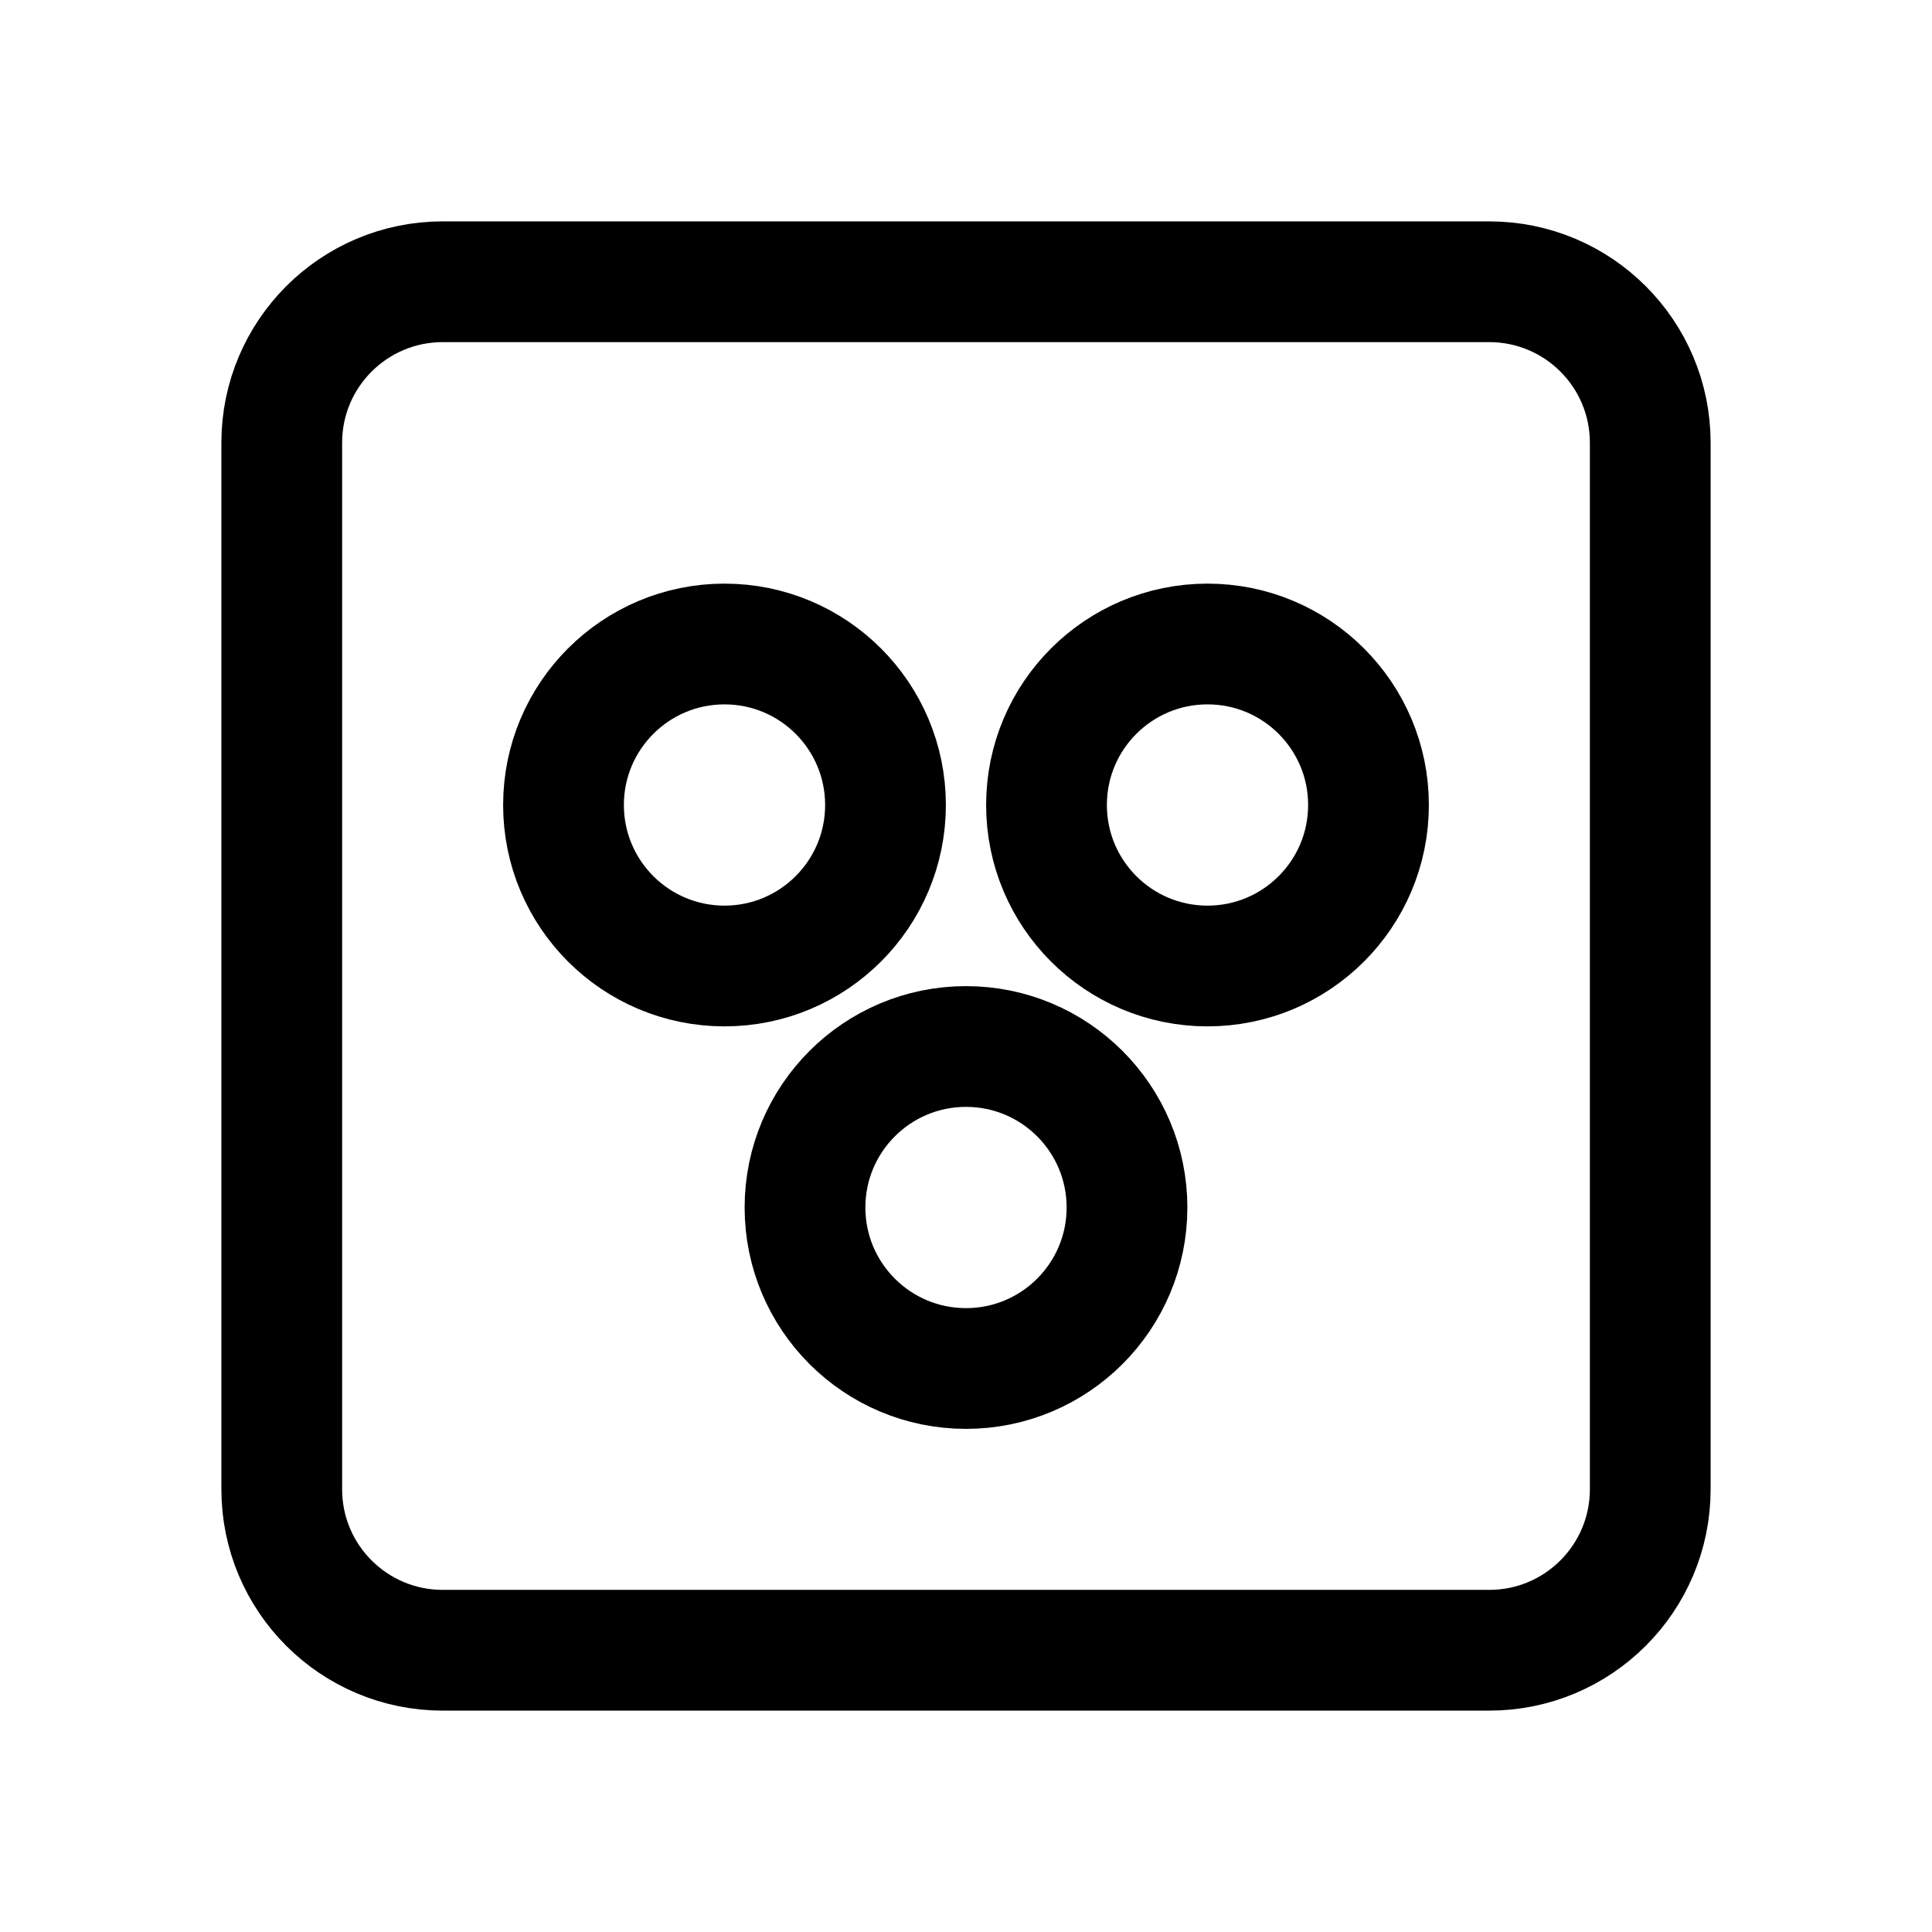
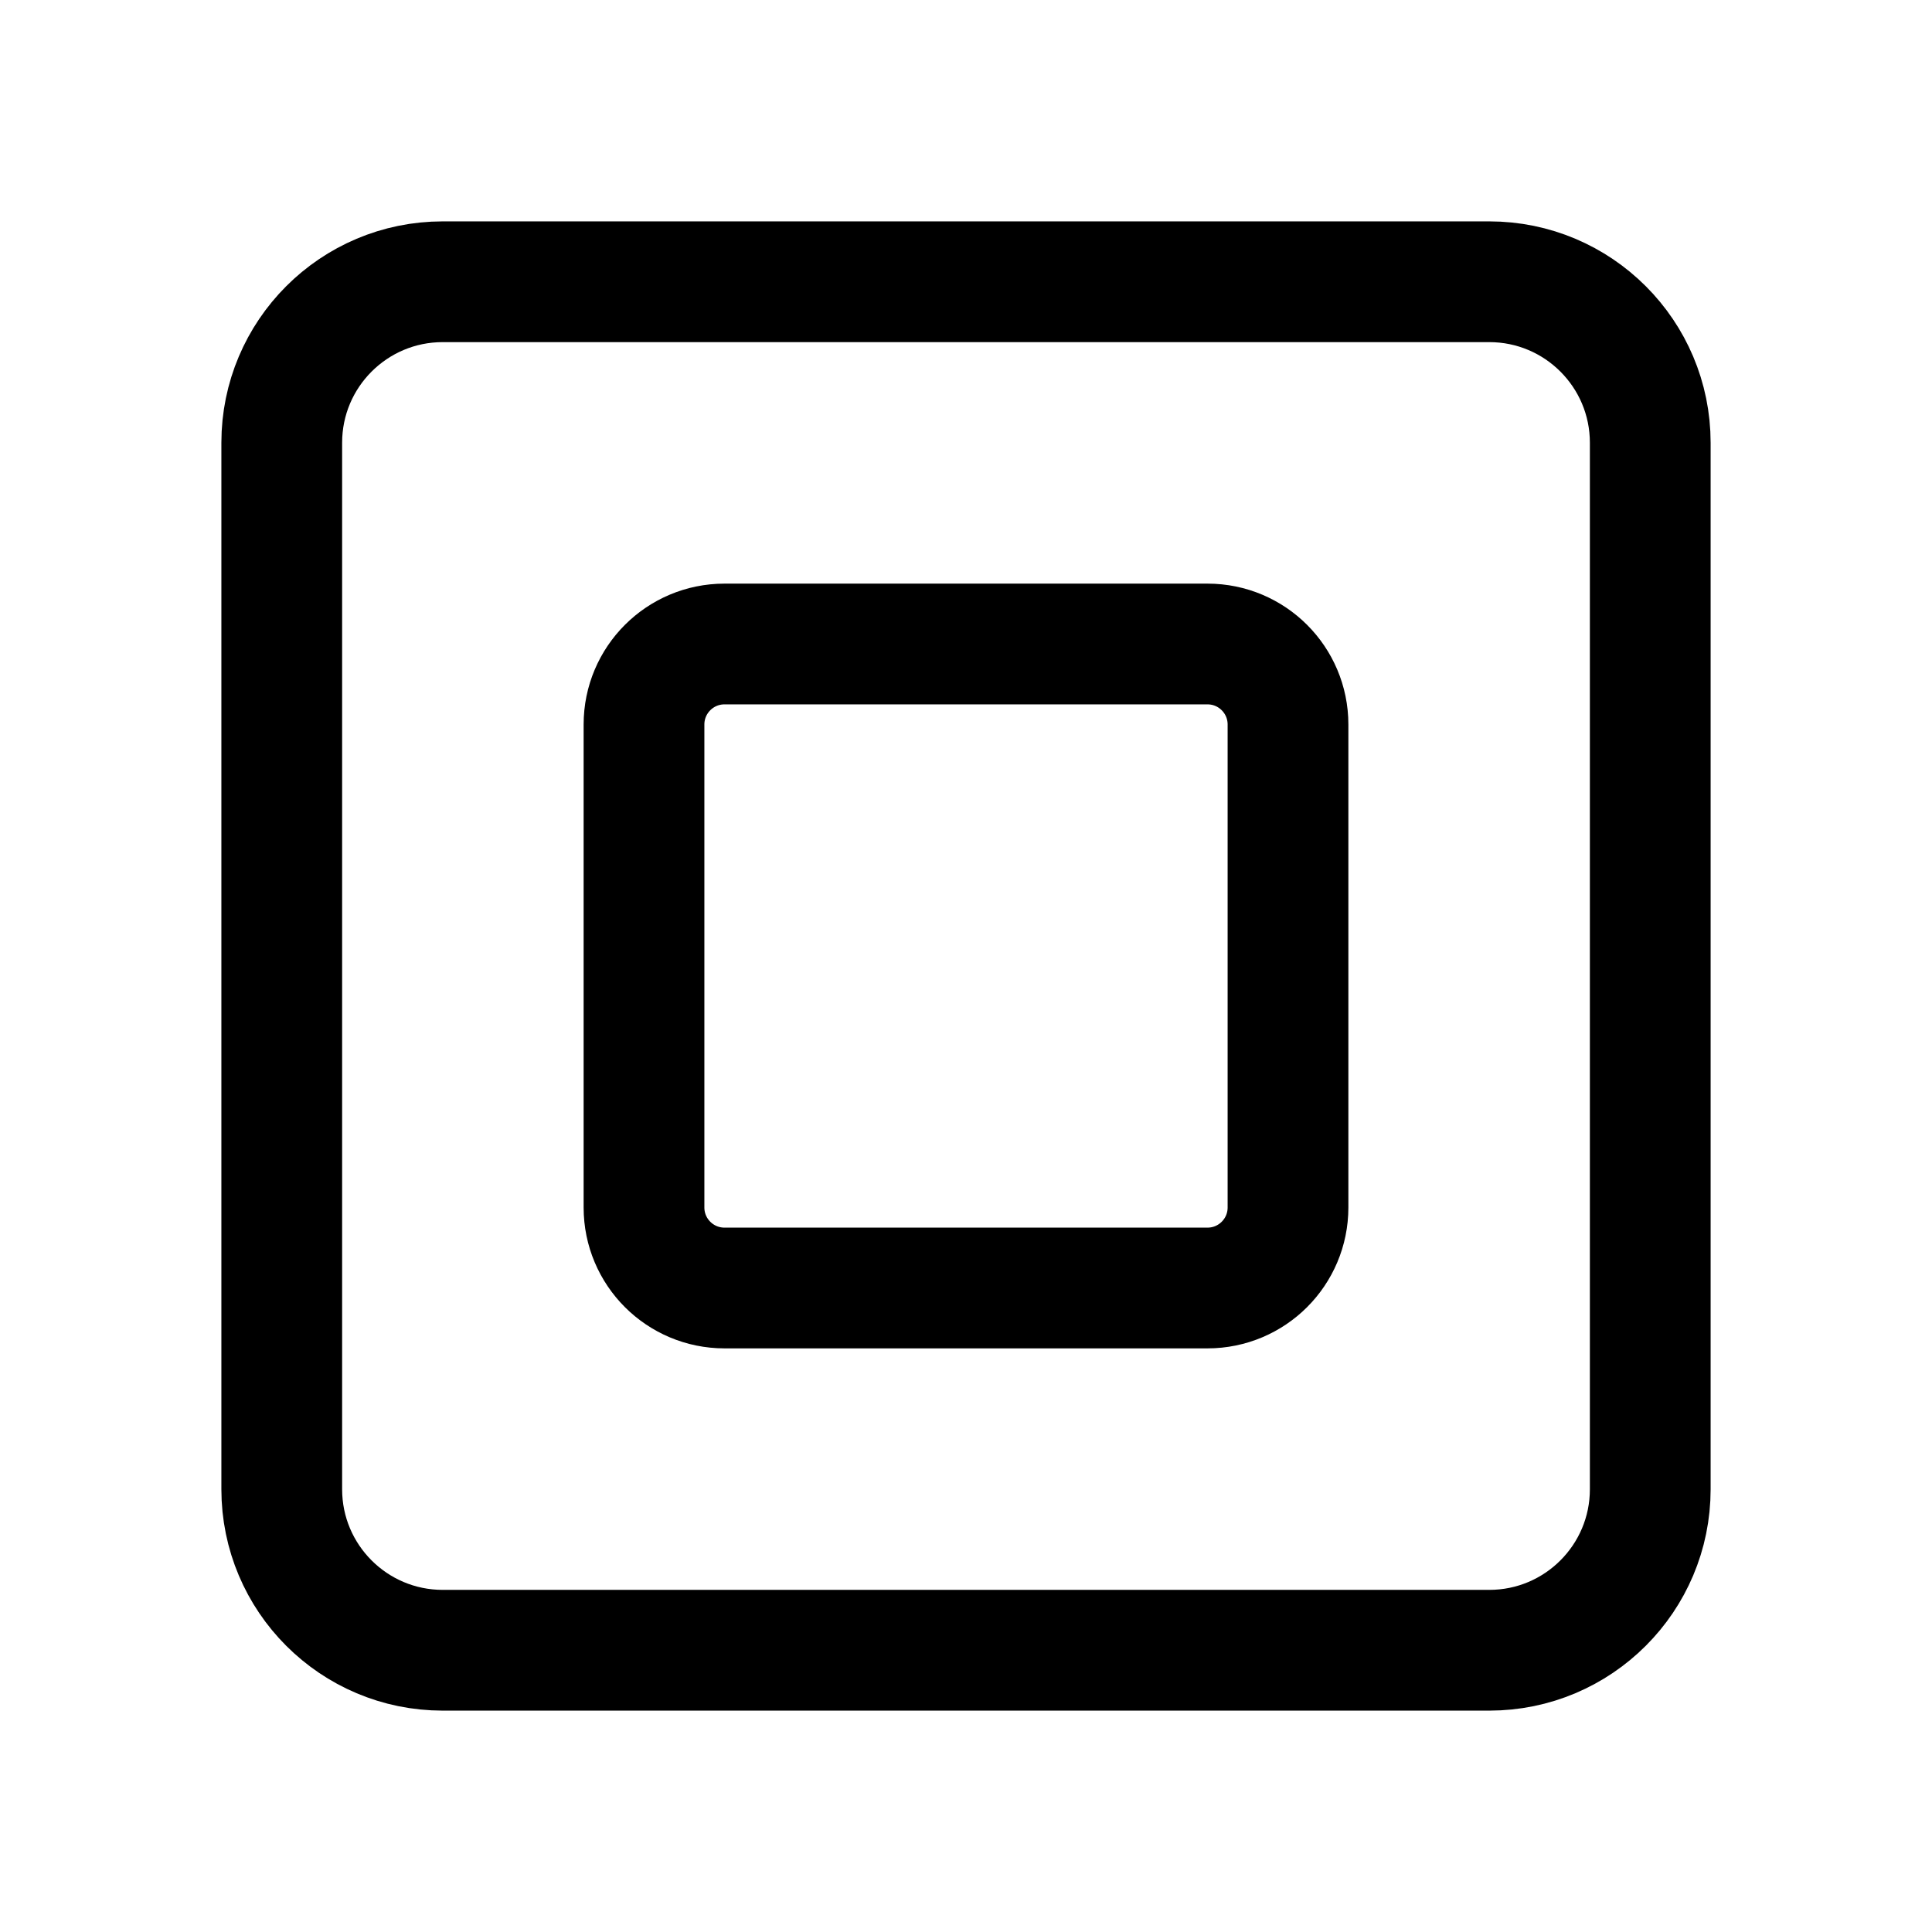
<svg xmlns="http://www.w3.org/2000/svg" viewBox="0 0 24 24" width="24" height="24" fill="none" stroke="currentColor" stroke-width="1.5" stroke-linecap="round" stroke-linejoin="round">
  <rect x="3.5" y="3.5" width="17" height="17" rx="2" />
-   <circle cx="9" cy="10" r="2" />
-   <circle cx="15" cy="10" r="2" />
-   <circle cx="12" cy="15" r="2" />
+   <rect x="8" y="8" width="8" height="8" rx="1" />
</svg>
